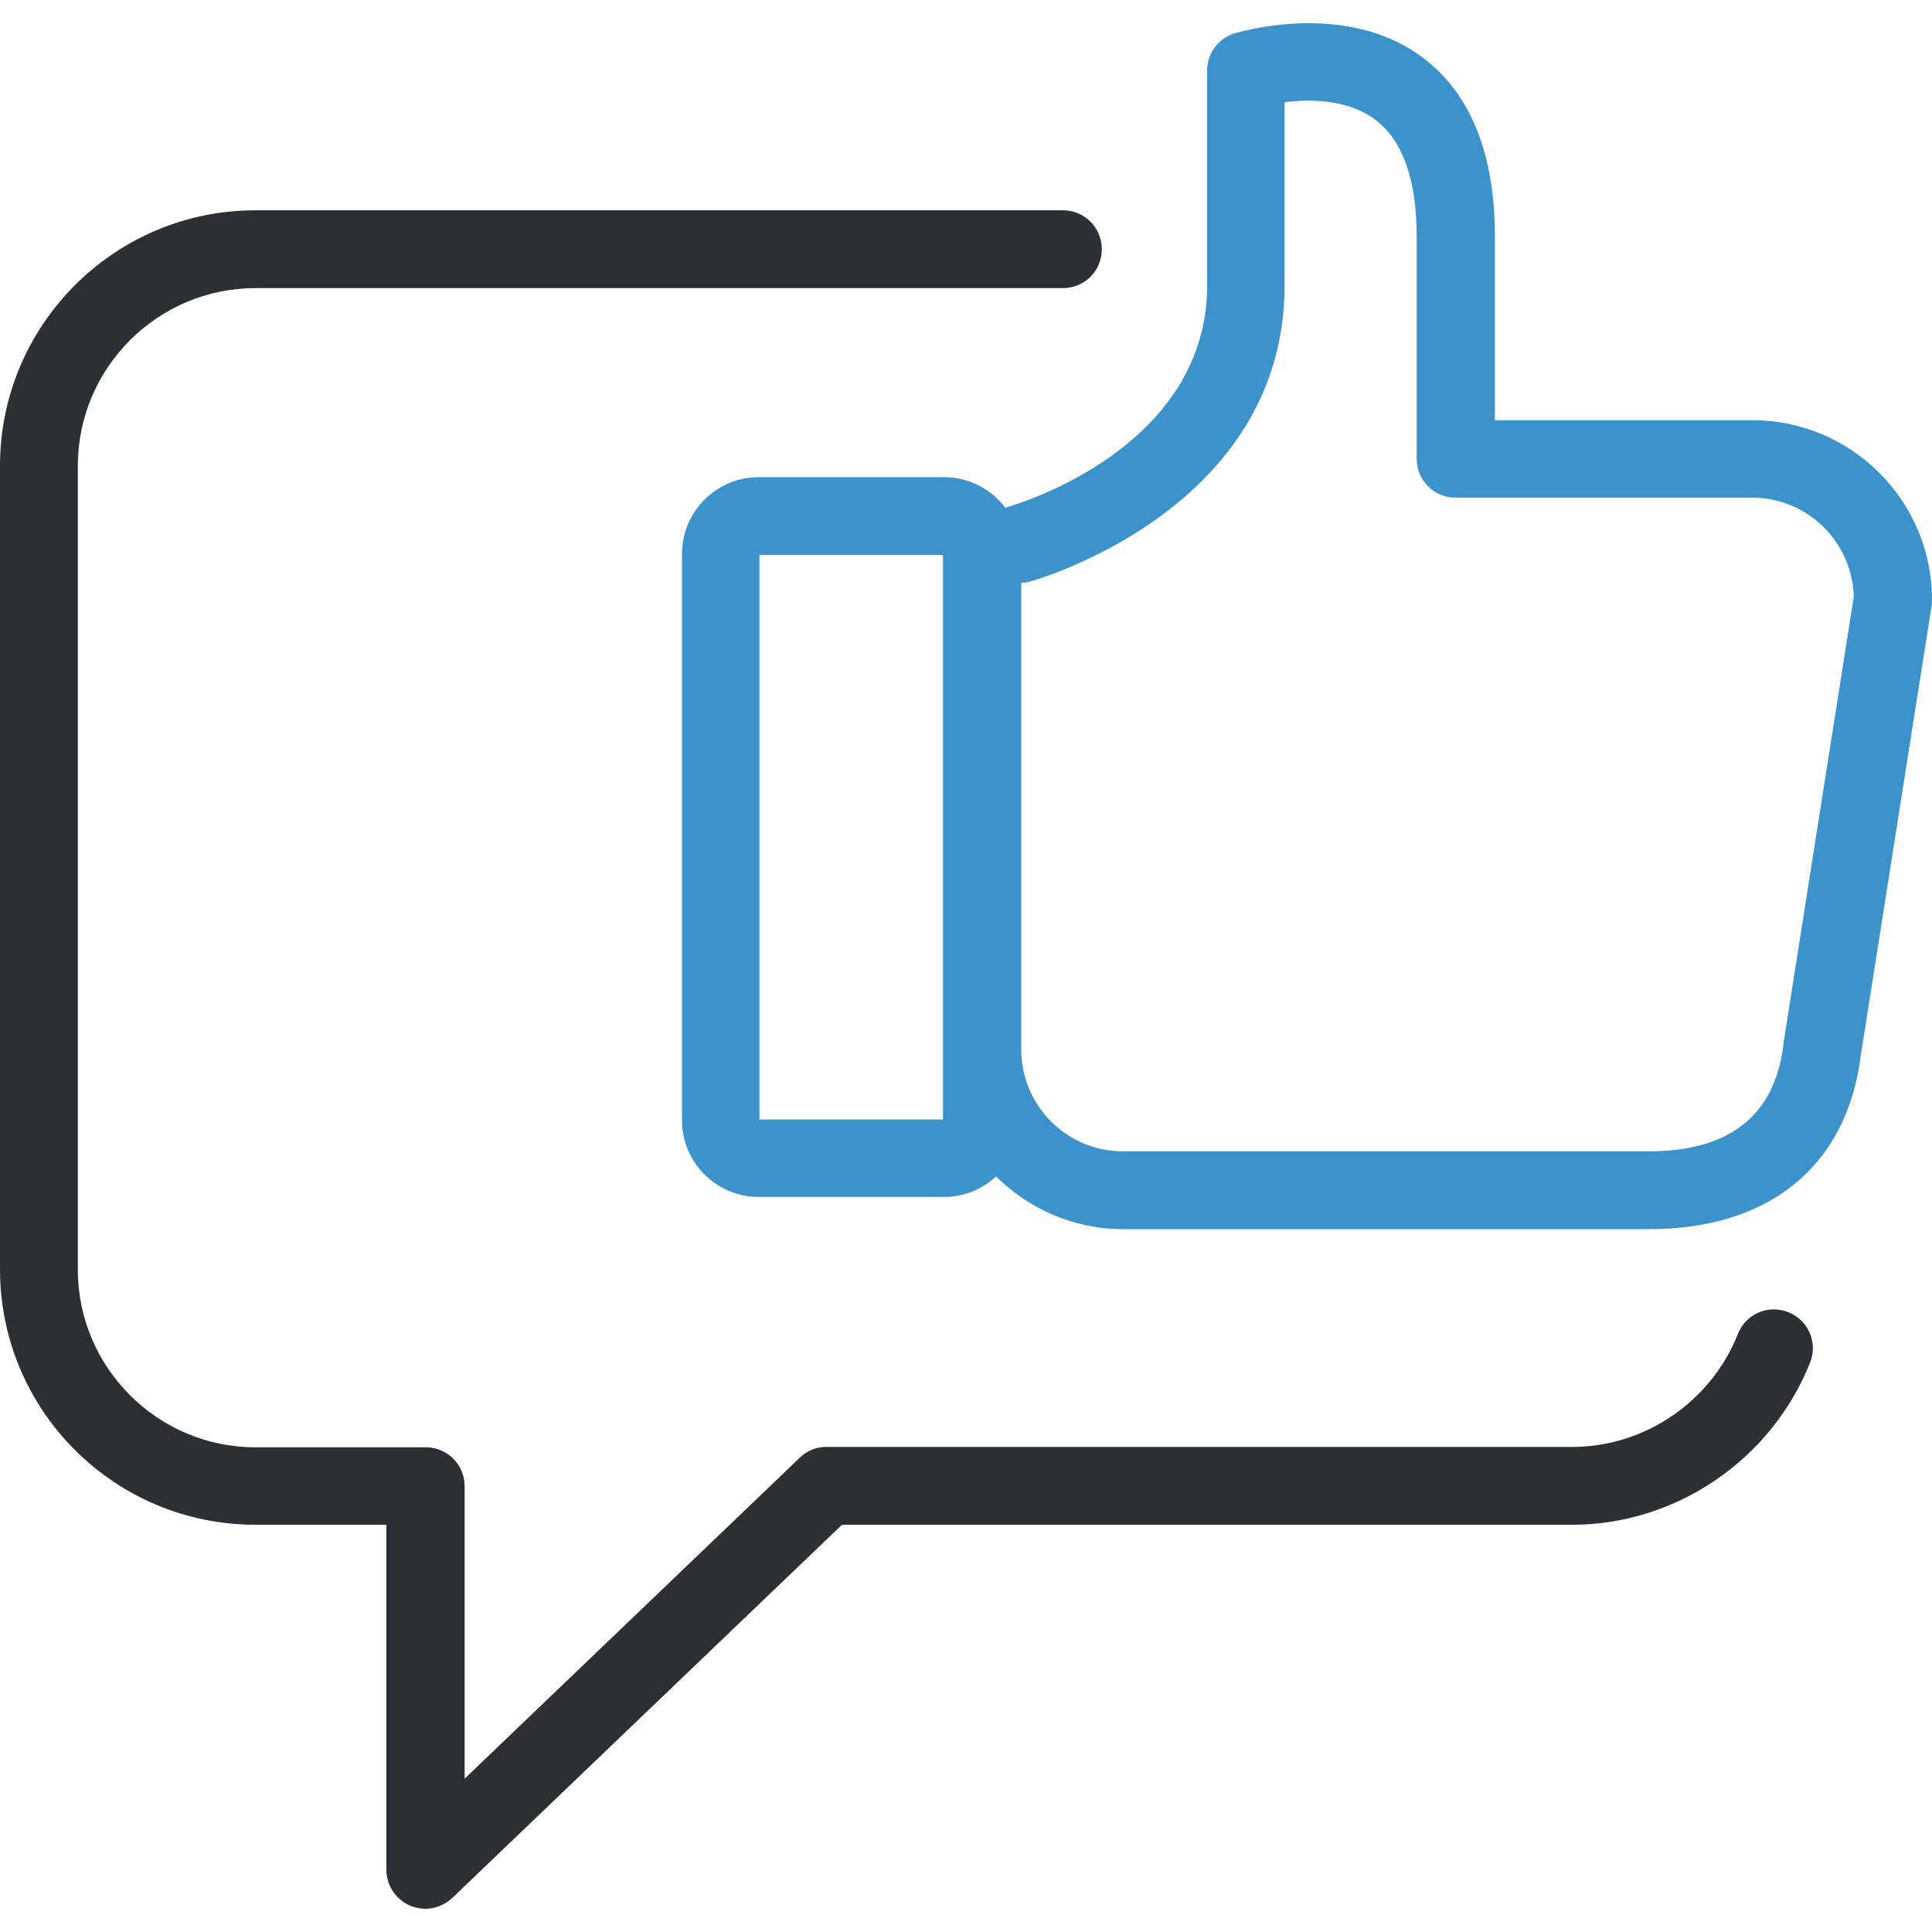
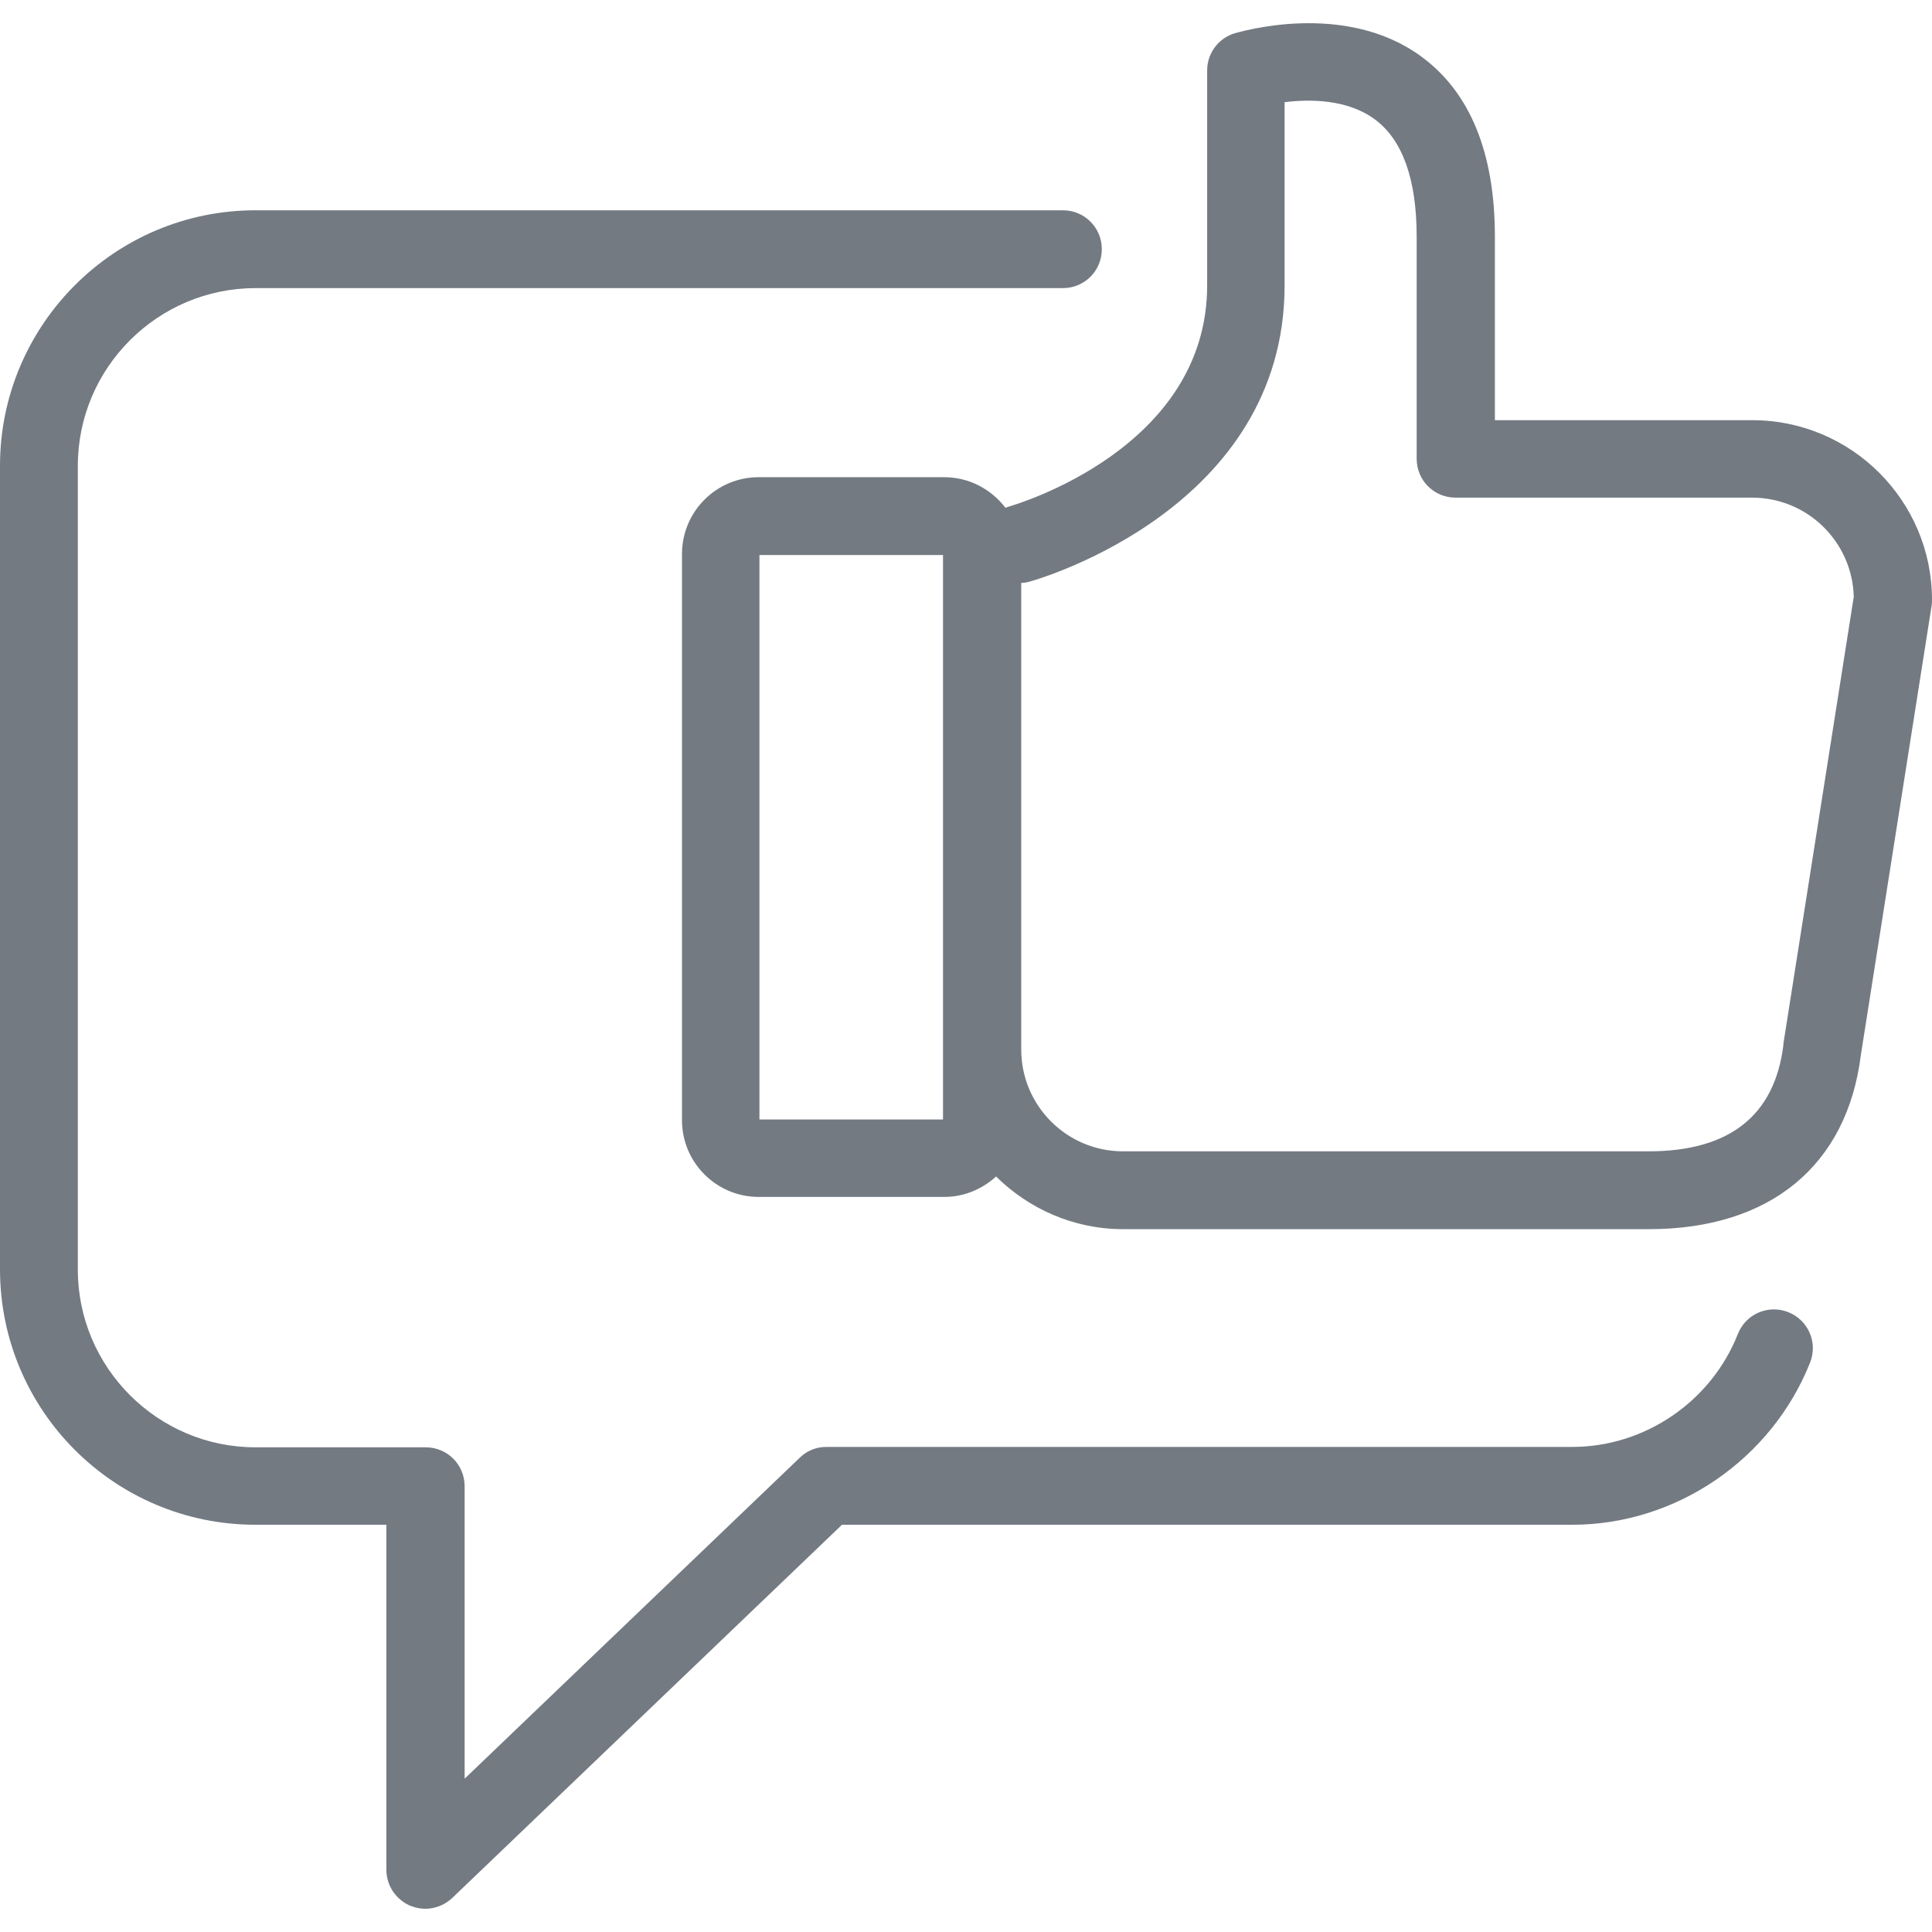
<svg xmlns="http://www.w3.org/2000/svg" version="1.1" id="Layer_1" x="0px" y="0px" viewBox="0 0 491.5 491.5" style="enable-background:new 0 0 491.5 491.5;" xml:space="preserve">
  <g>
    <g>
-       <path style="fill:#2C2F33;" d="M65,387.897h33.3v87.8c0,4,2.4,7.5,6,9.1c1.3,0.5,2.6,0.8,3.9,0.8c2.5,0,5-1,6.9-2.8l99.1-94.9H400    c26.4,0,50.7-16.6,60.5-41.3c2-5.1-0.5-10.8-5.6-12.8s-10.8,0.5-12.8,5.6c-6.8,17.2-23.7,28.7-42.1,28.7H210.2c-2.6,0-5,1-6.8,2.8    l-85.2,81.6v-74.4c0-5.5-4.4-9.9-9.9-9.9H65c-24.9,0-45.2-20.3-45.2-45.2v-204.5c0-24.9,20.3-45.2,45.2-45.2h205.4    c5.5,0,9.9-4.4,9.9-9.9s-4.4-9.9-9.9-9.9H65c-35.9,0-65,29.2-65,65v204.4C0,358.797,29.1,387.897,65,387.897z" />
-       <path style="fill:#3C92CA;" d="M255.8,129.197c-3.6-4.7-9.2-7.8-15.6-7.8H193c-10.8,0-19.5,8.8-19.5,19.5v144.1    c0,10.8,8.8,19.5,19.5,19.5h47.2c5.1,0,9.7-2,13.2-5.2c8.3,8.2,19.7,13.4,32.3,13.4h133.8c30.8,0,50.4-16.2,53.9-44.3l18-114.3    c0.1-0.5,0.1-1,0.1-1.5c0-25.2-20.5-45.7-45.7-45.7h-65.5v-46.7c0-21.3-6.3-36.7-18.7-45.8c-19.6-14.4-46.4-6.2-47.6-5.9    c-4.1,1.3-6.9,5.1-6.9,9.4v54.7c0,41.5-48.5,55.7-50.5,56.3C256.2,128.997,256,129.097,255.8,129.197z M239.9,284.797h-46.7    v-143.6h46.7V284.797z M259.7,148.297c0.7,0,1.4-0.1,2.1-0.3c2.7-0.7,65-18.8,65-75.4v-46.6c6.4-0.8,16-0.8,23,4.4    s10.6,15.2,10.6,29.8v56.5c0,5.5,4.4,9.9,9.9,9.9h75.4c14.1,0,25.5,11.2,25.9,25.2l-17.9,113.7c0,0.1,0,0.2,0,0.3    c-2.2,18-13.7,27.1-34.3,27.1H285.7c-14.3,0-25.9-11.6-25.9-25.9v-118.7L259.7,148.297L259.7,148.297z" />
+       <path style="fill:#737a82;" d="M65,387.897h33.3v87.8c0,4,2.4,7.5,6,9.1c1.3,0.5,2.6,0.8,3.9,0.8c2.5,0,5-1,6.9-2.8l99.1-94.9H400    c26.4,0,50.7-16.6,60.5-41.3c2-5.1-0.5-10.8-5.6-12.8s-10.8,0.5-12.8,5.6c-6.8,17.2-23.7,28.7-42.1,28.7H210.2c-2.6,0-5,1-6.8,2.8    l-85.2,81.6v-74.4c0-5.5-4.4-9.9-9.9-9.9H65c-24.9,0-45.2-20.3-45.2-45.2v-204.5c0-24.9,20.3-45.2,45.2-45.2h205.4    c5.5,0,9.9-4.4,9.9-9.9s-4.4-9.9-9.9-9.9H65c-35.9,0-65,29.2-65,65v204.4C0,358.797,29.1,387.897,65,387.897z" />
+       <path style="fill:#737a82;" d="M255.8,129.197c-3.6-4.7-9.2-7.8-15.6-7.8H193c-10.8,0-19.5,8.8-19.5,19.5v144.1    c0,10.8,8.8,19.5,19.5,19.5h47.2c5.1,0,9.7-2,13.2-5.2c8.3,8.2,19.7,13.4,32.3,13.4h133.8c30.8,0,50.4-16.2,53.9-44.3l18-114.3    c0.1-0.5,0.1-1,0.1-1.5c0-25.2-20.5-45.7-45.7-45.7h-65.5v-46.7c0-21.3-6.3-36.7-18.7-45.8c-19.6-14.4-46.4-6.2-47.6-5.9    c-4.1,1.3-6.9,5.1-6.9,9.4v54.7c0,41.5-48.5,55.7-50.5,56.3C256.2,128.997,256,129.097,255.8,129.197z M239.9,284.797h-46.7    v-143.6h46.7V284.797z M259.7,148.297c0.7,0,1.4-0.1,2.1-0.3c2.7-0.7,65-18.8,65-75.4v-46.6c6.4-0.8,16-0.8,23,4.4    s10.6,15.2,10.6,29.8v56.5c0,5.5,4.4,9.9,9.9,9.9h75.4c14.1,0,25.5,11.2,25.9,25.2l-17.9,113.7c0,0.1,0,0.2,0,0.3    c-2.2,18-13.7,27.1-34.3,27.1H285.7c-14.3,0-25.9-11.6-25.9-25.9v-118.7L259.7,148.297L259.7,148.297z" />
    </g>
  </g>
  <g>
</g>
  <g>
</g>
  <g>
</g>
  <g>
</g>
  <g>
</g>
  <g>
</g>
  <g>
</g>
  <g>
</g>
  <g>
</g>
  <g>
</g>
  <g>
</g>
  <g>
</g>
  <g>
</g>
  <g>
</g>
  <g>
</g>
</svg>
